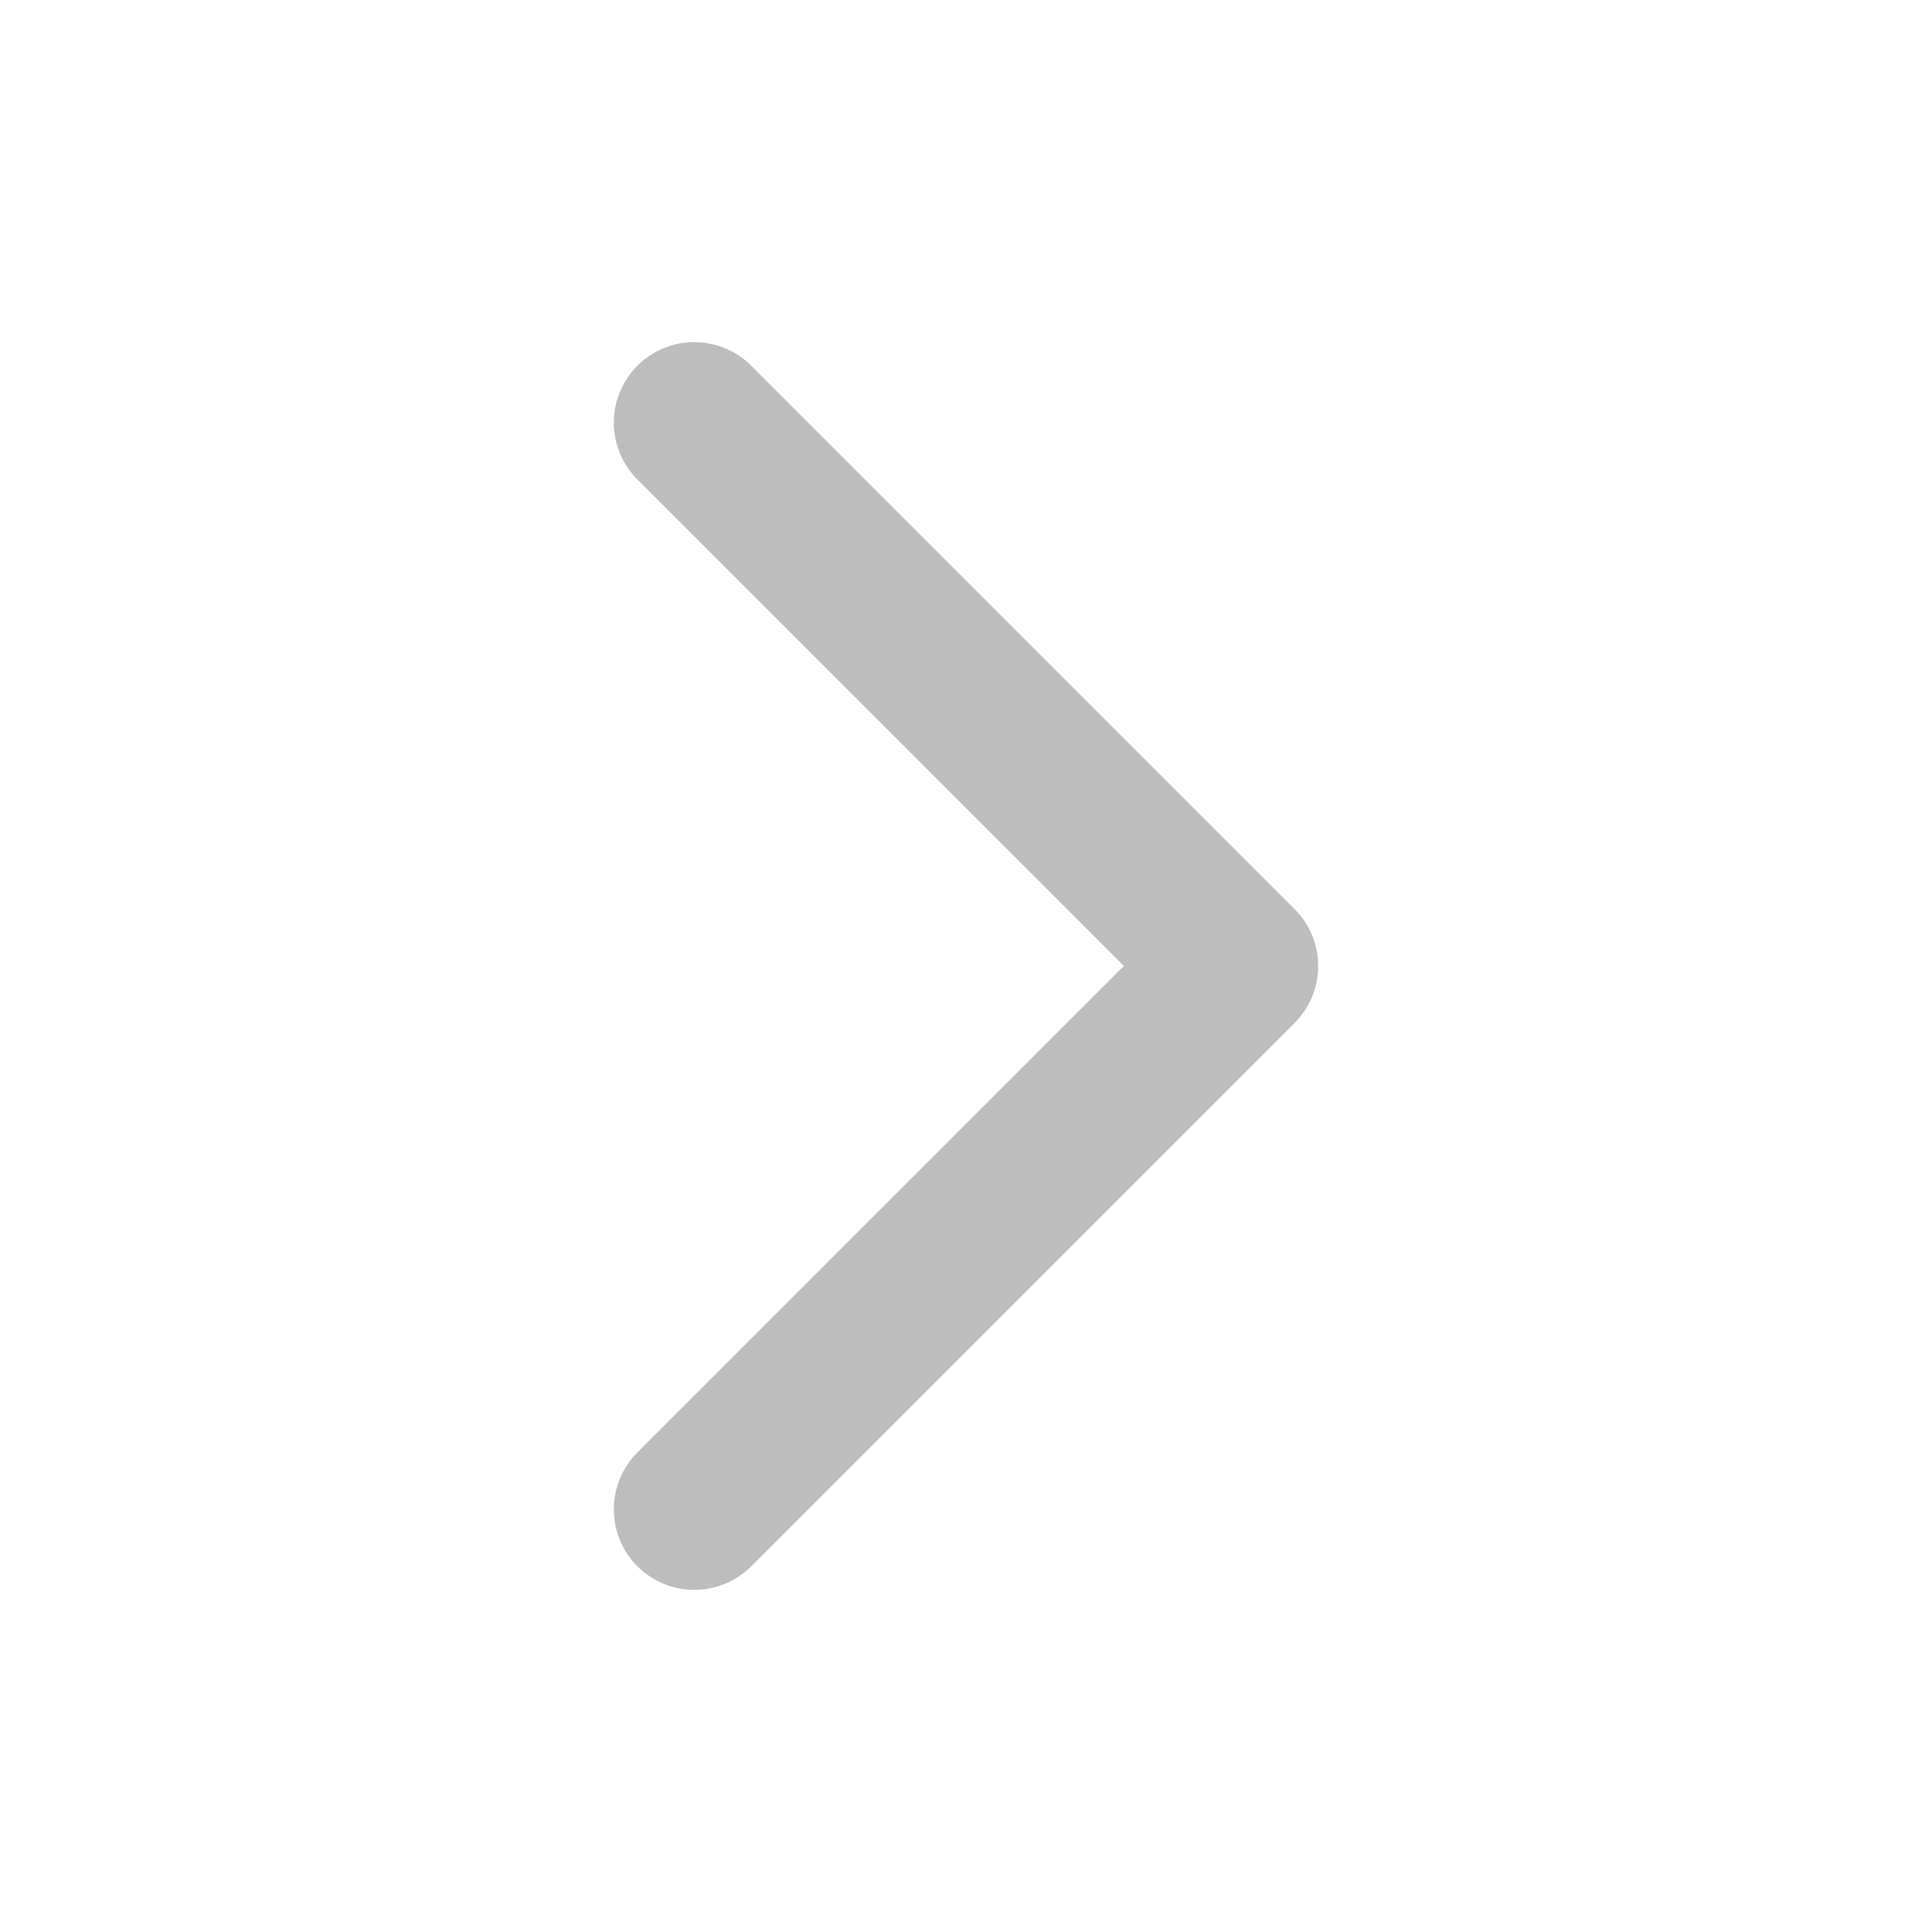
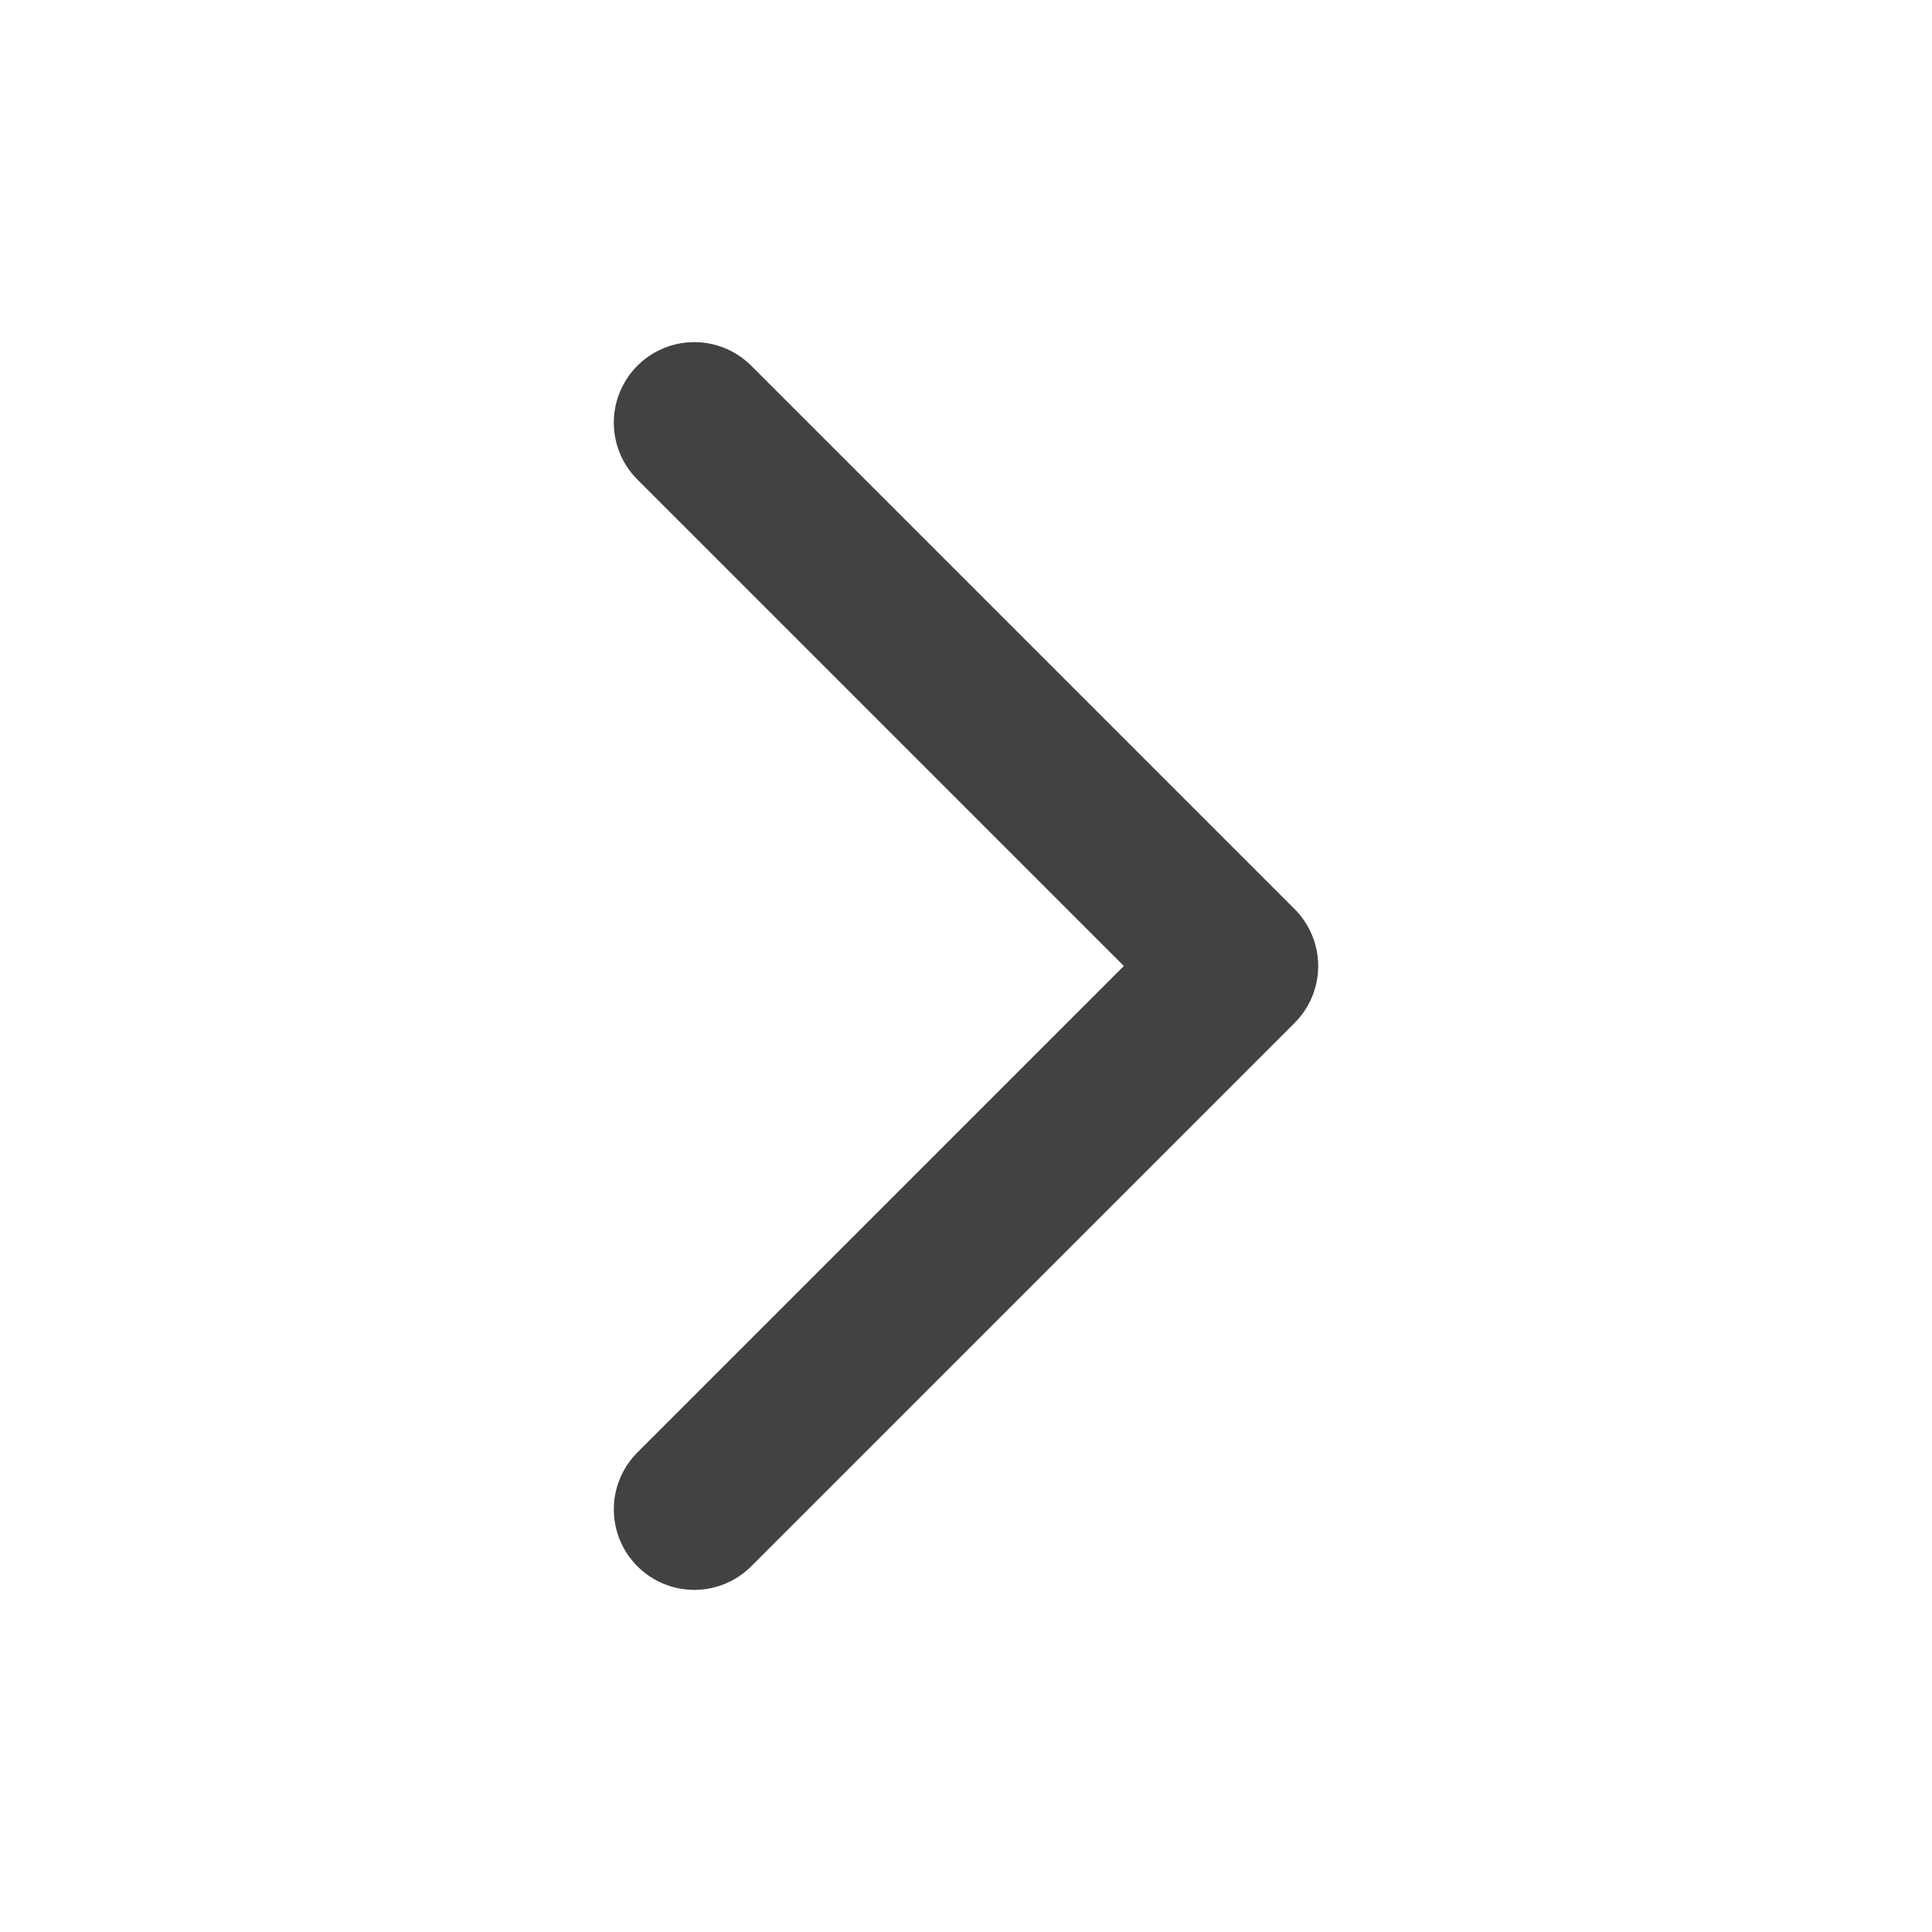
<svg xmlns="http://www.w3.org/2000/svg" width="24" height="24" viewBox="0 0 24 24" fill="none">
-   <g id="ion:chevron-back">
-     <path id="Vector" d="M8.625 5.25L15.375 12L8.625 18.75" stroke="#BDBDBD" stroke-width="2" stroke-linecap="round" stroke-linejoin="round" />
-   </g>
+   <path d="M8.625 5.25L15.375 12L8.625 18.75" stroke="#424242" stroke-width="2" stroke-linecap="round" stroke-linejoin="round" />
</svg>
